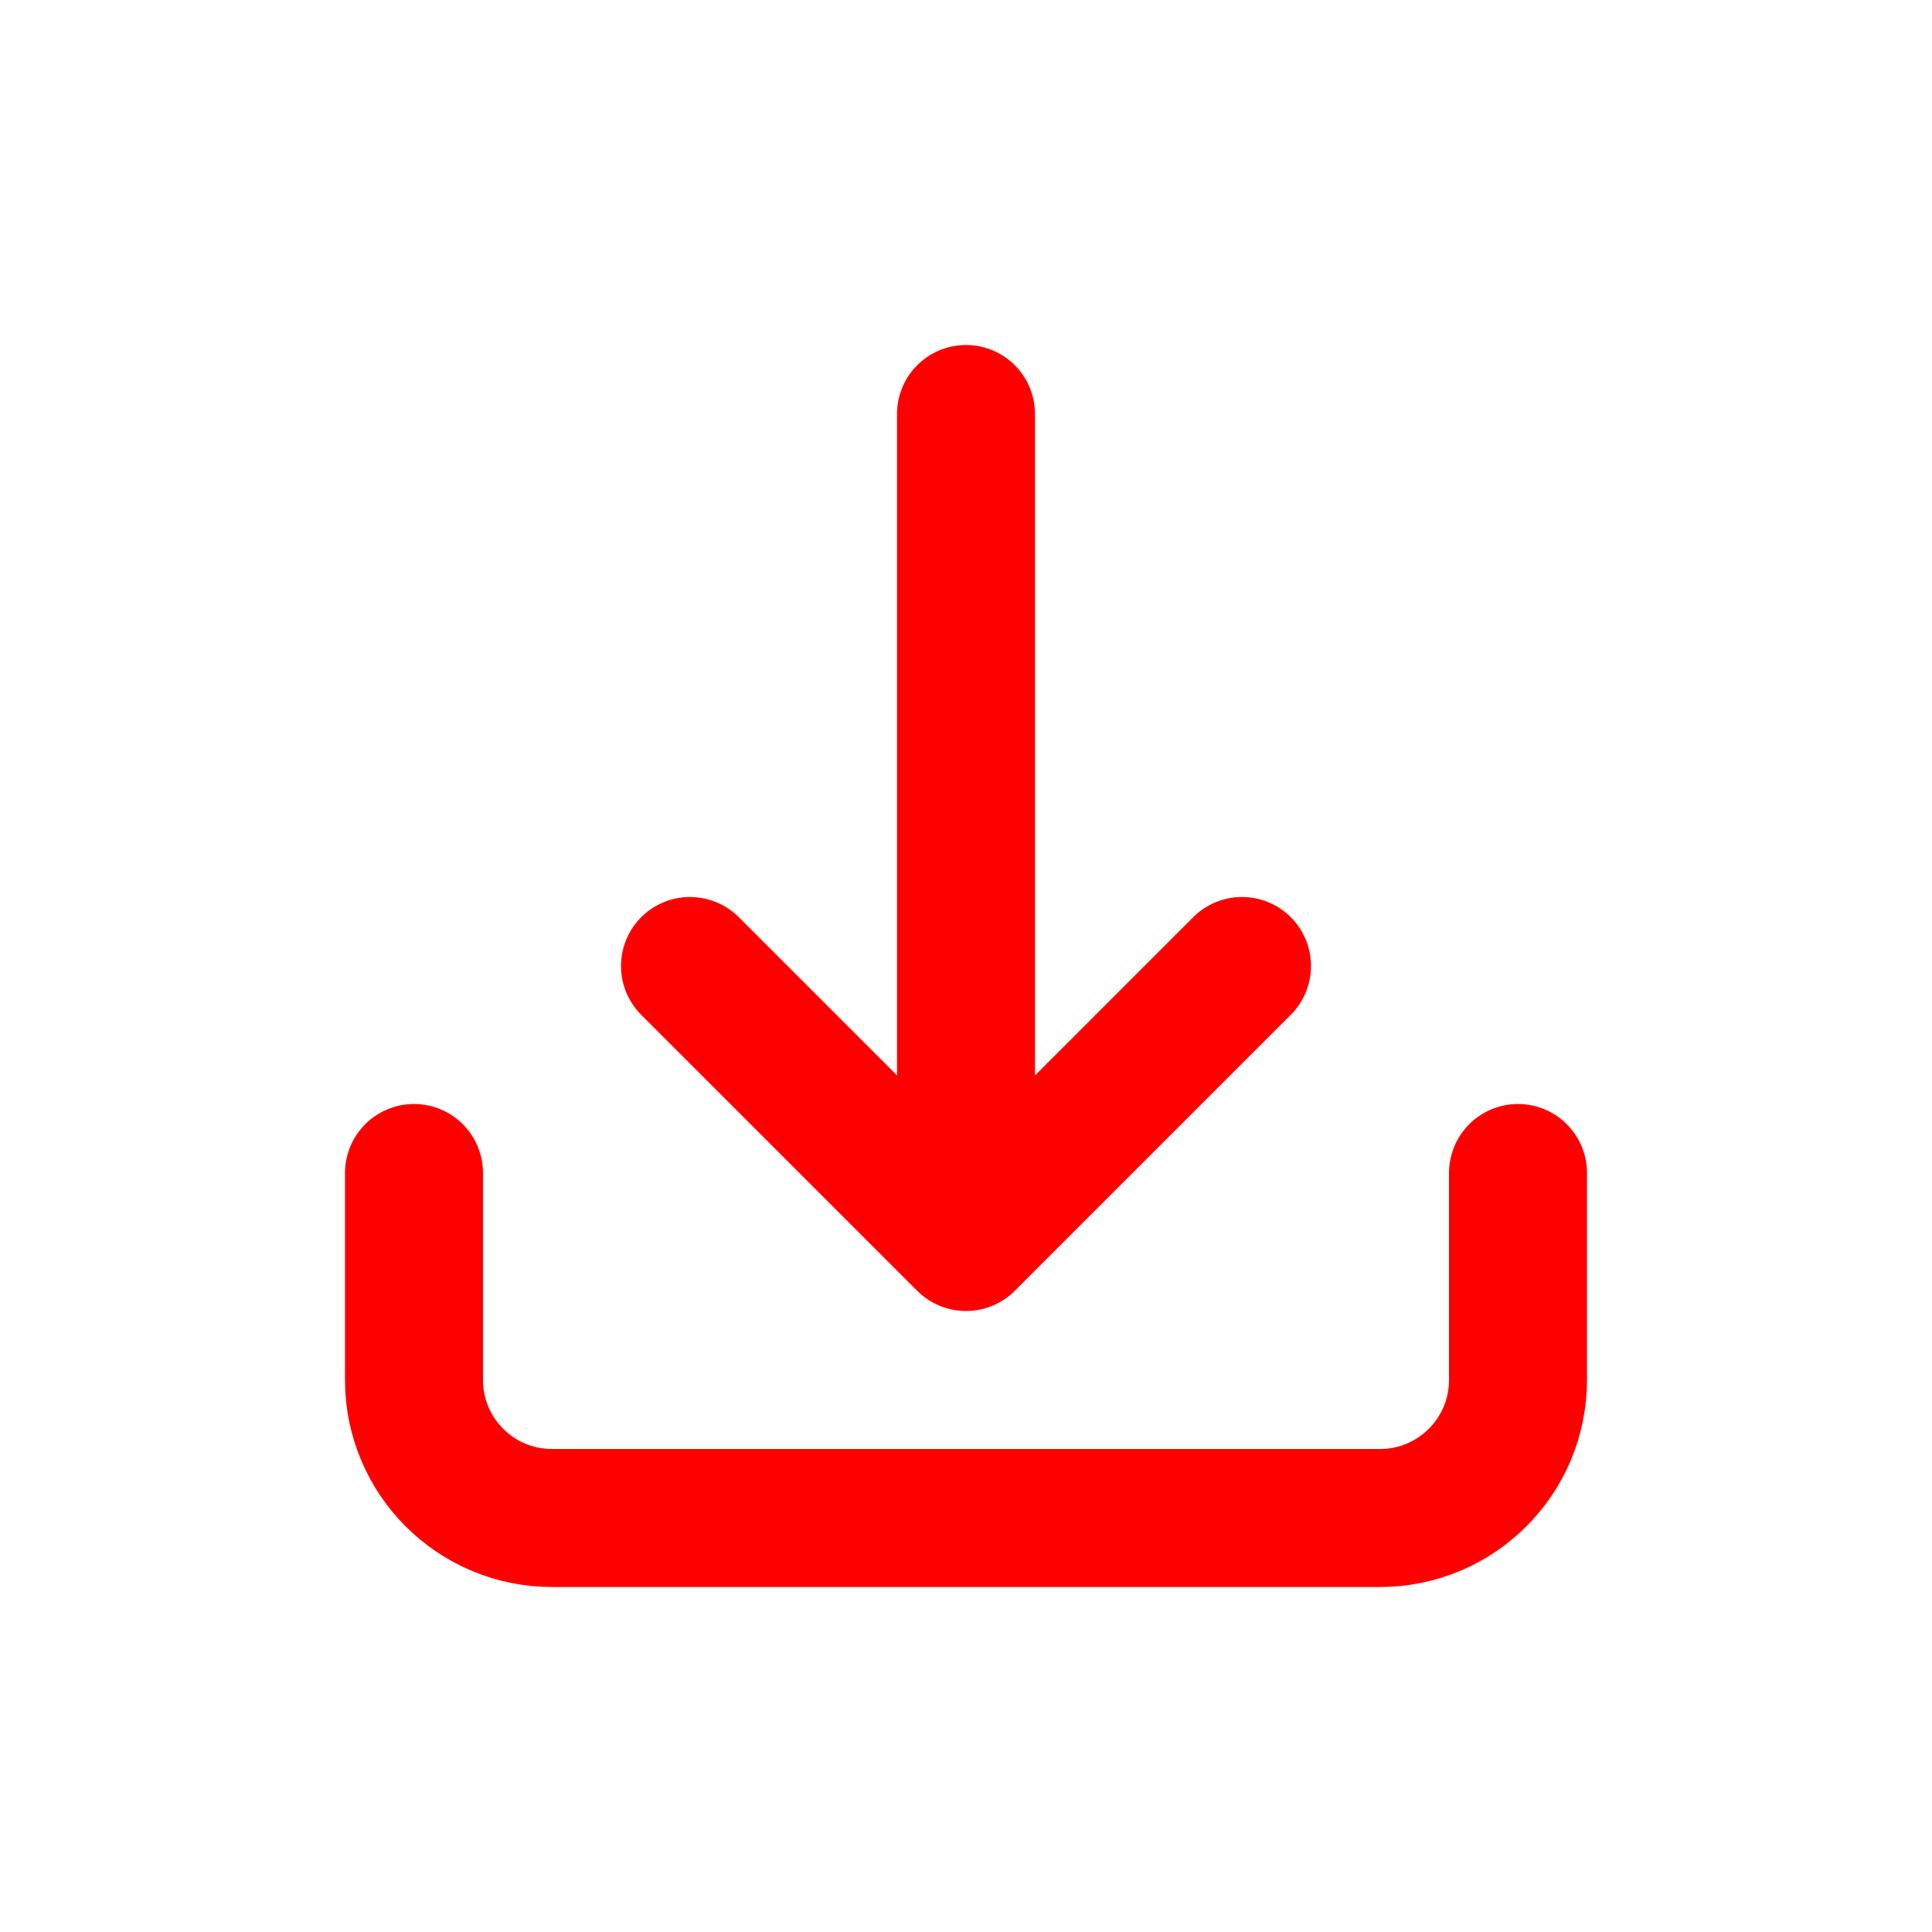
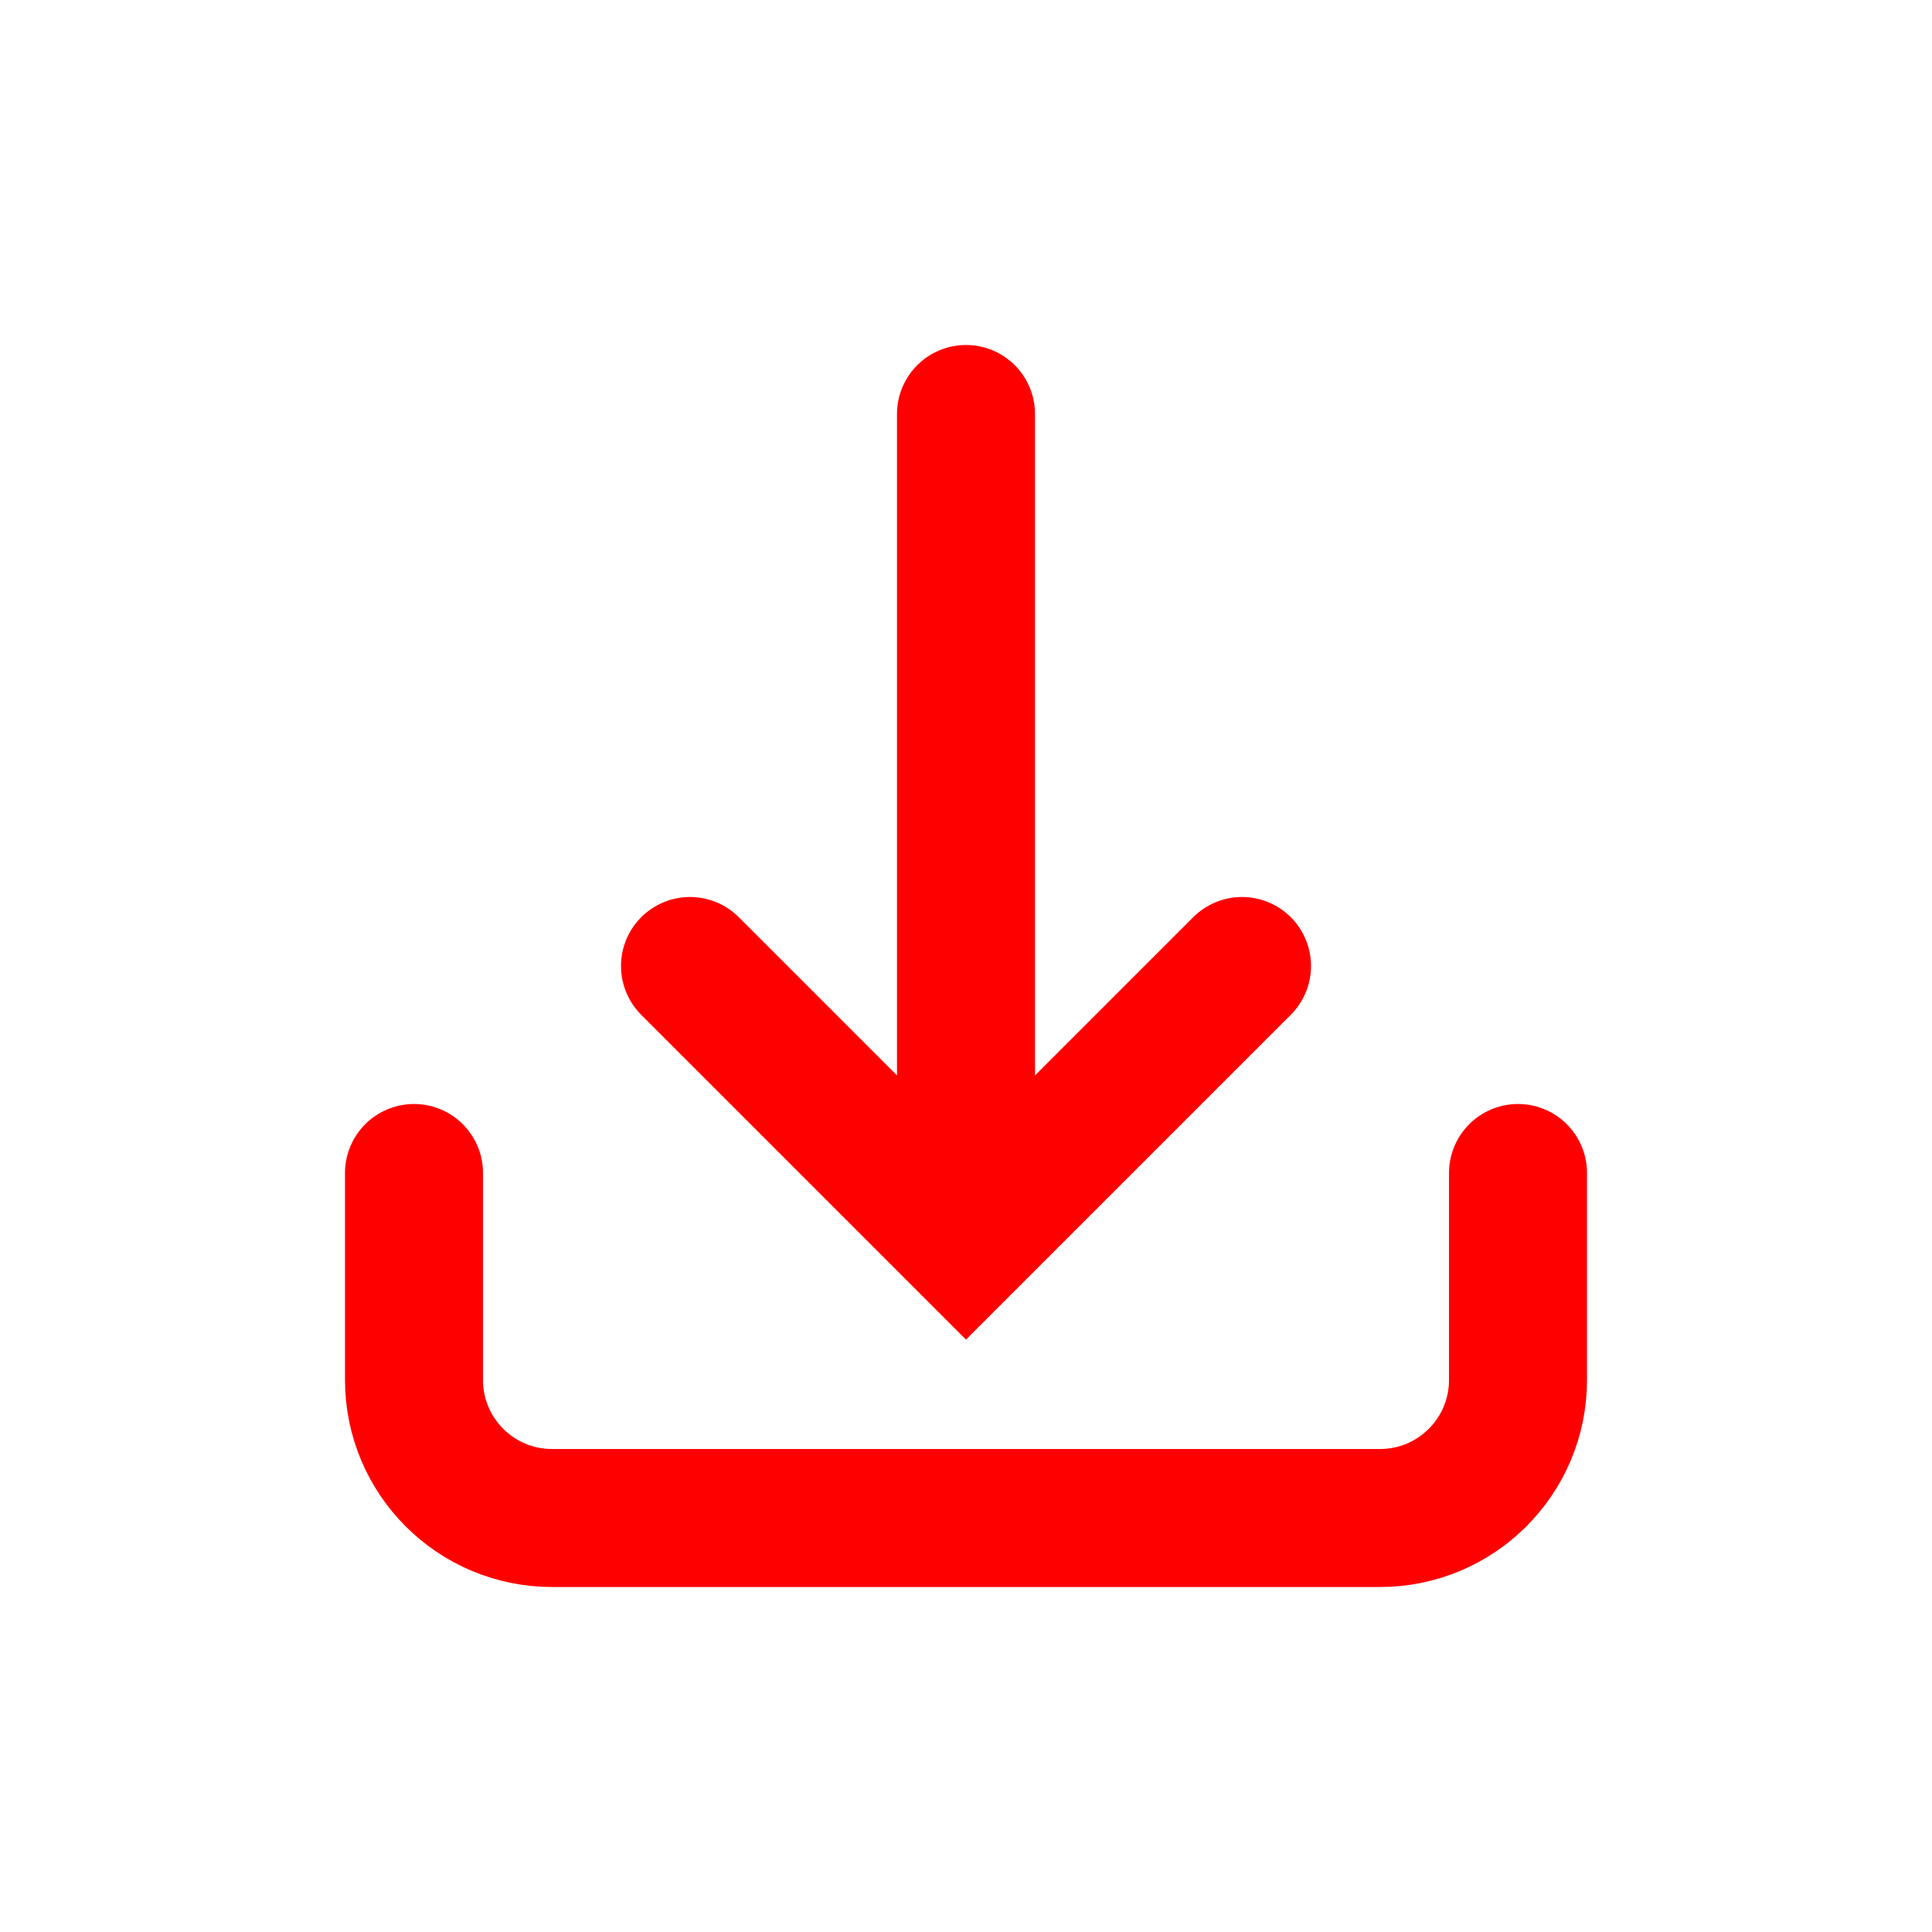
<svg xmlns="http://www.w3.org/2000/svg" width="16" height="16" fill="none" viewBox="0 0 14 14">
  <path stroke="red" stroke-linecap="round" stroke-linejoin="round" d="M3 8.5V10a1 1 0 0 0 1 1h6a1 1 0 0 0 1-1V8.5" />
-   <path stroke="red" stroke-linecap="round" d="M7 3v6m0 0L5 7m2 2 2-2" />
+   <path stroke="red" stroke-linecap="round" d="M7 3v6m2-2L7 9 5 7" />
</svg>
